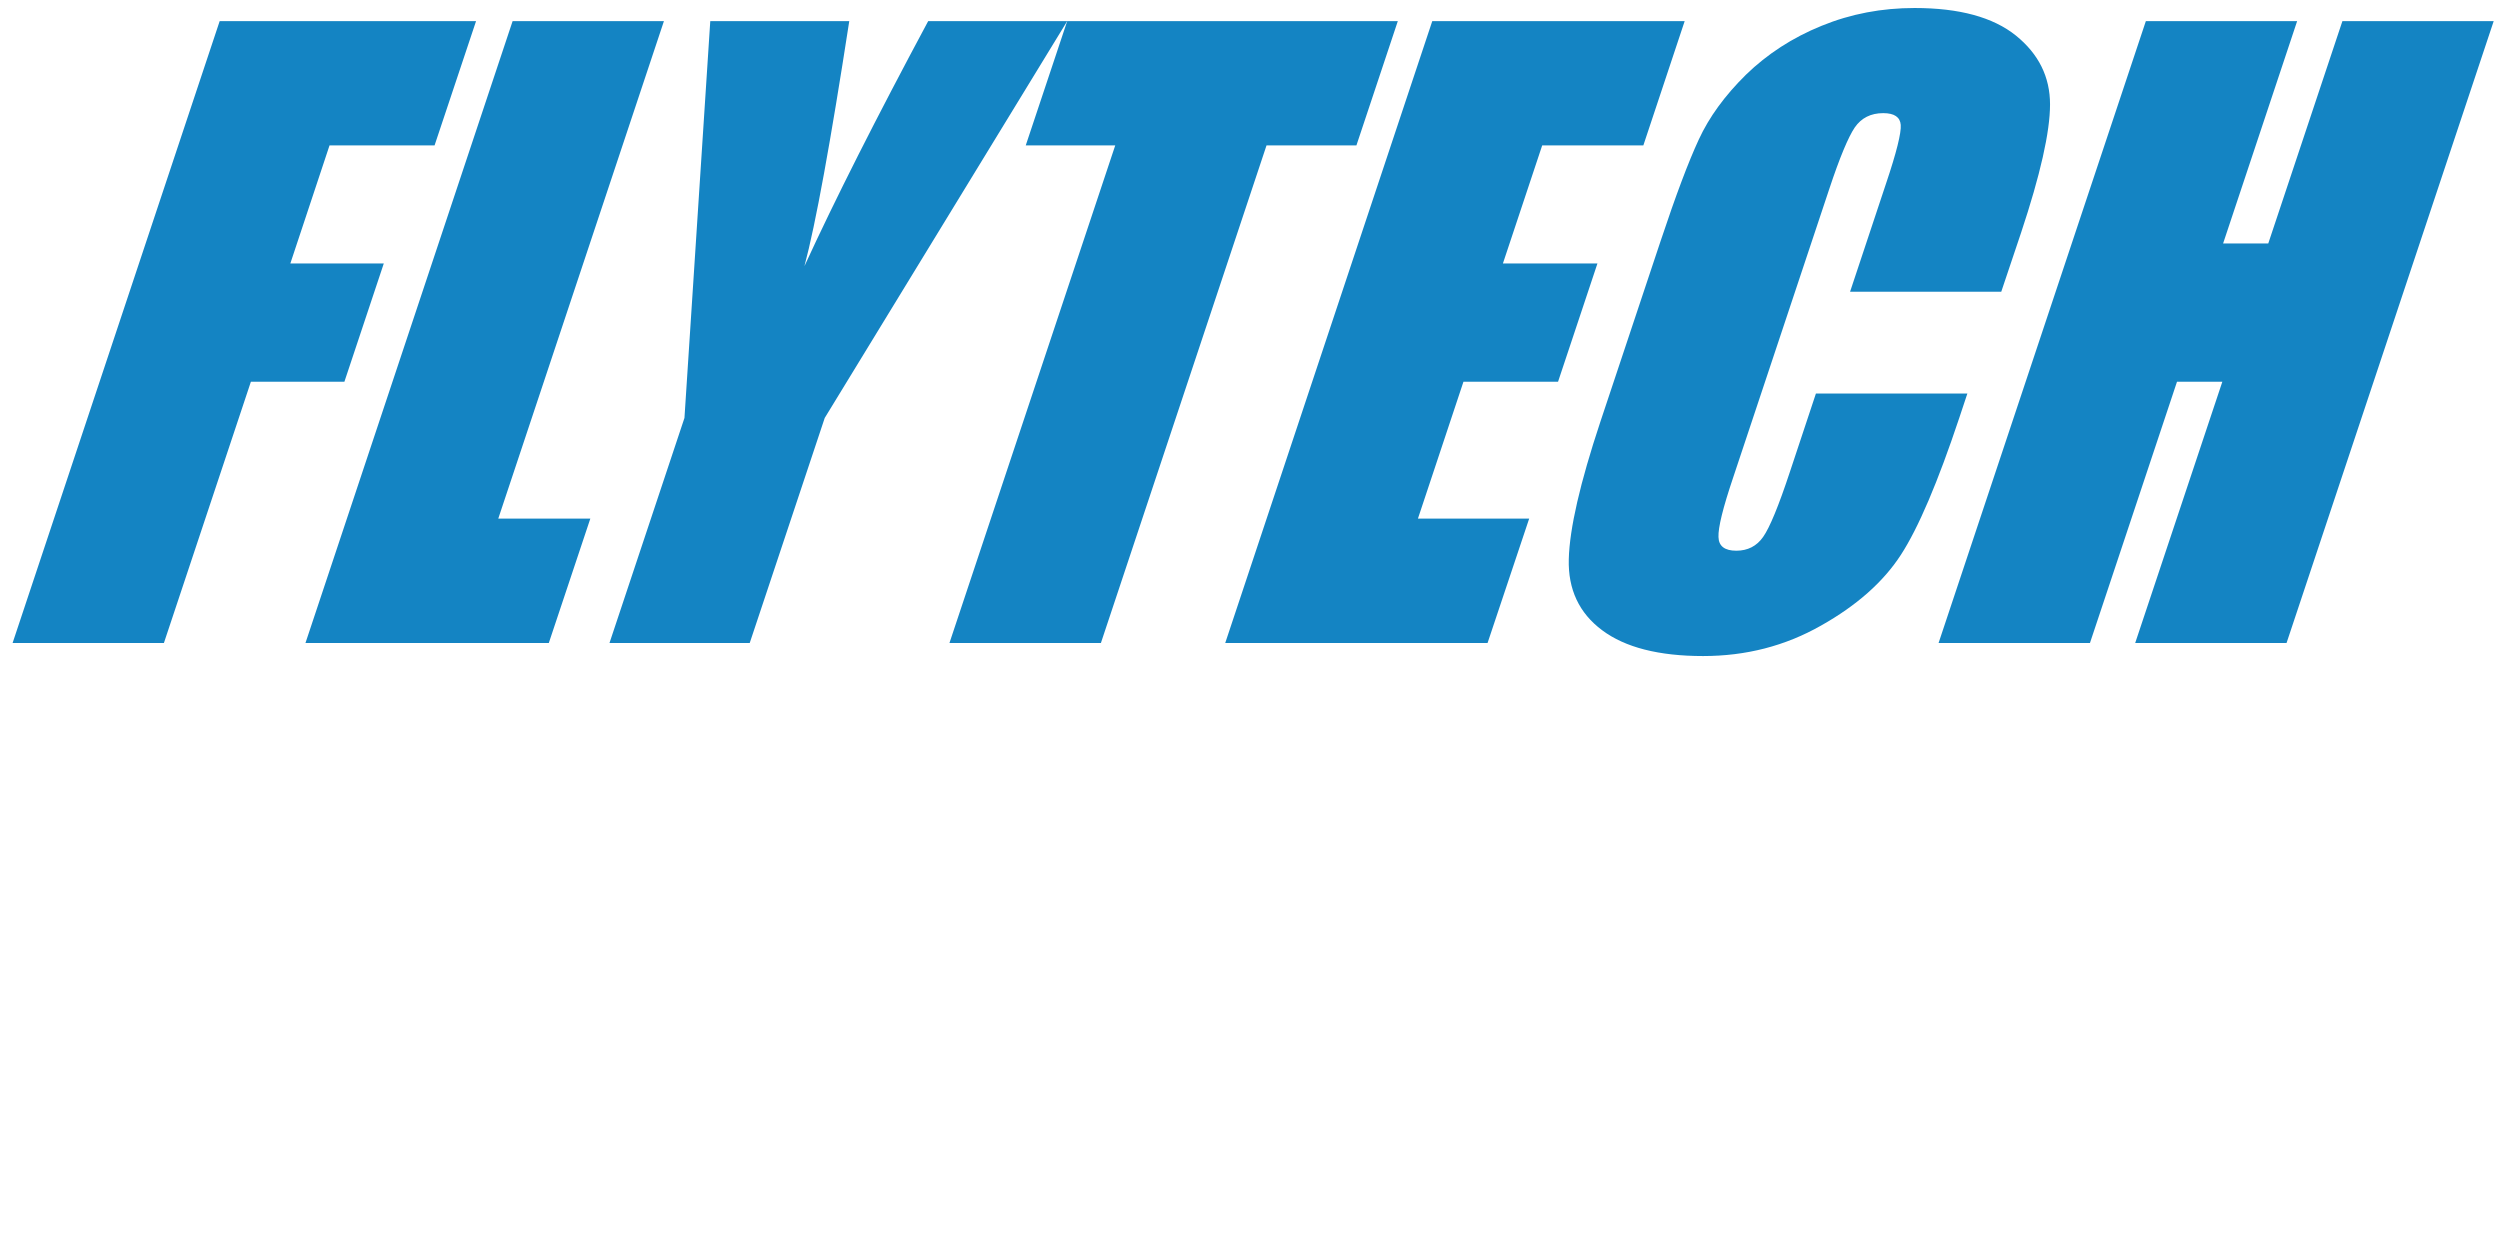
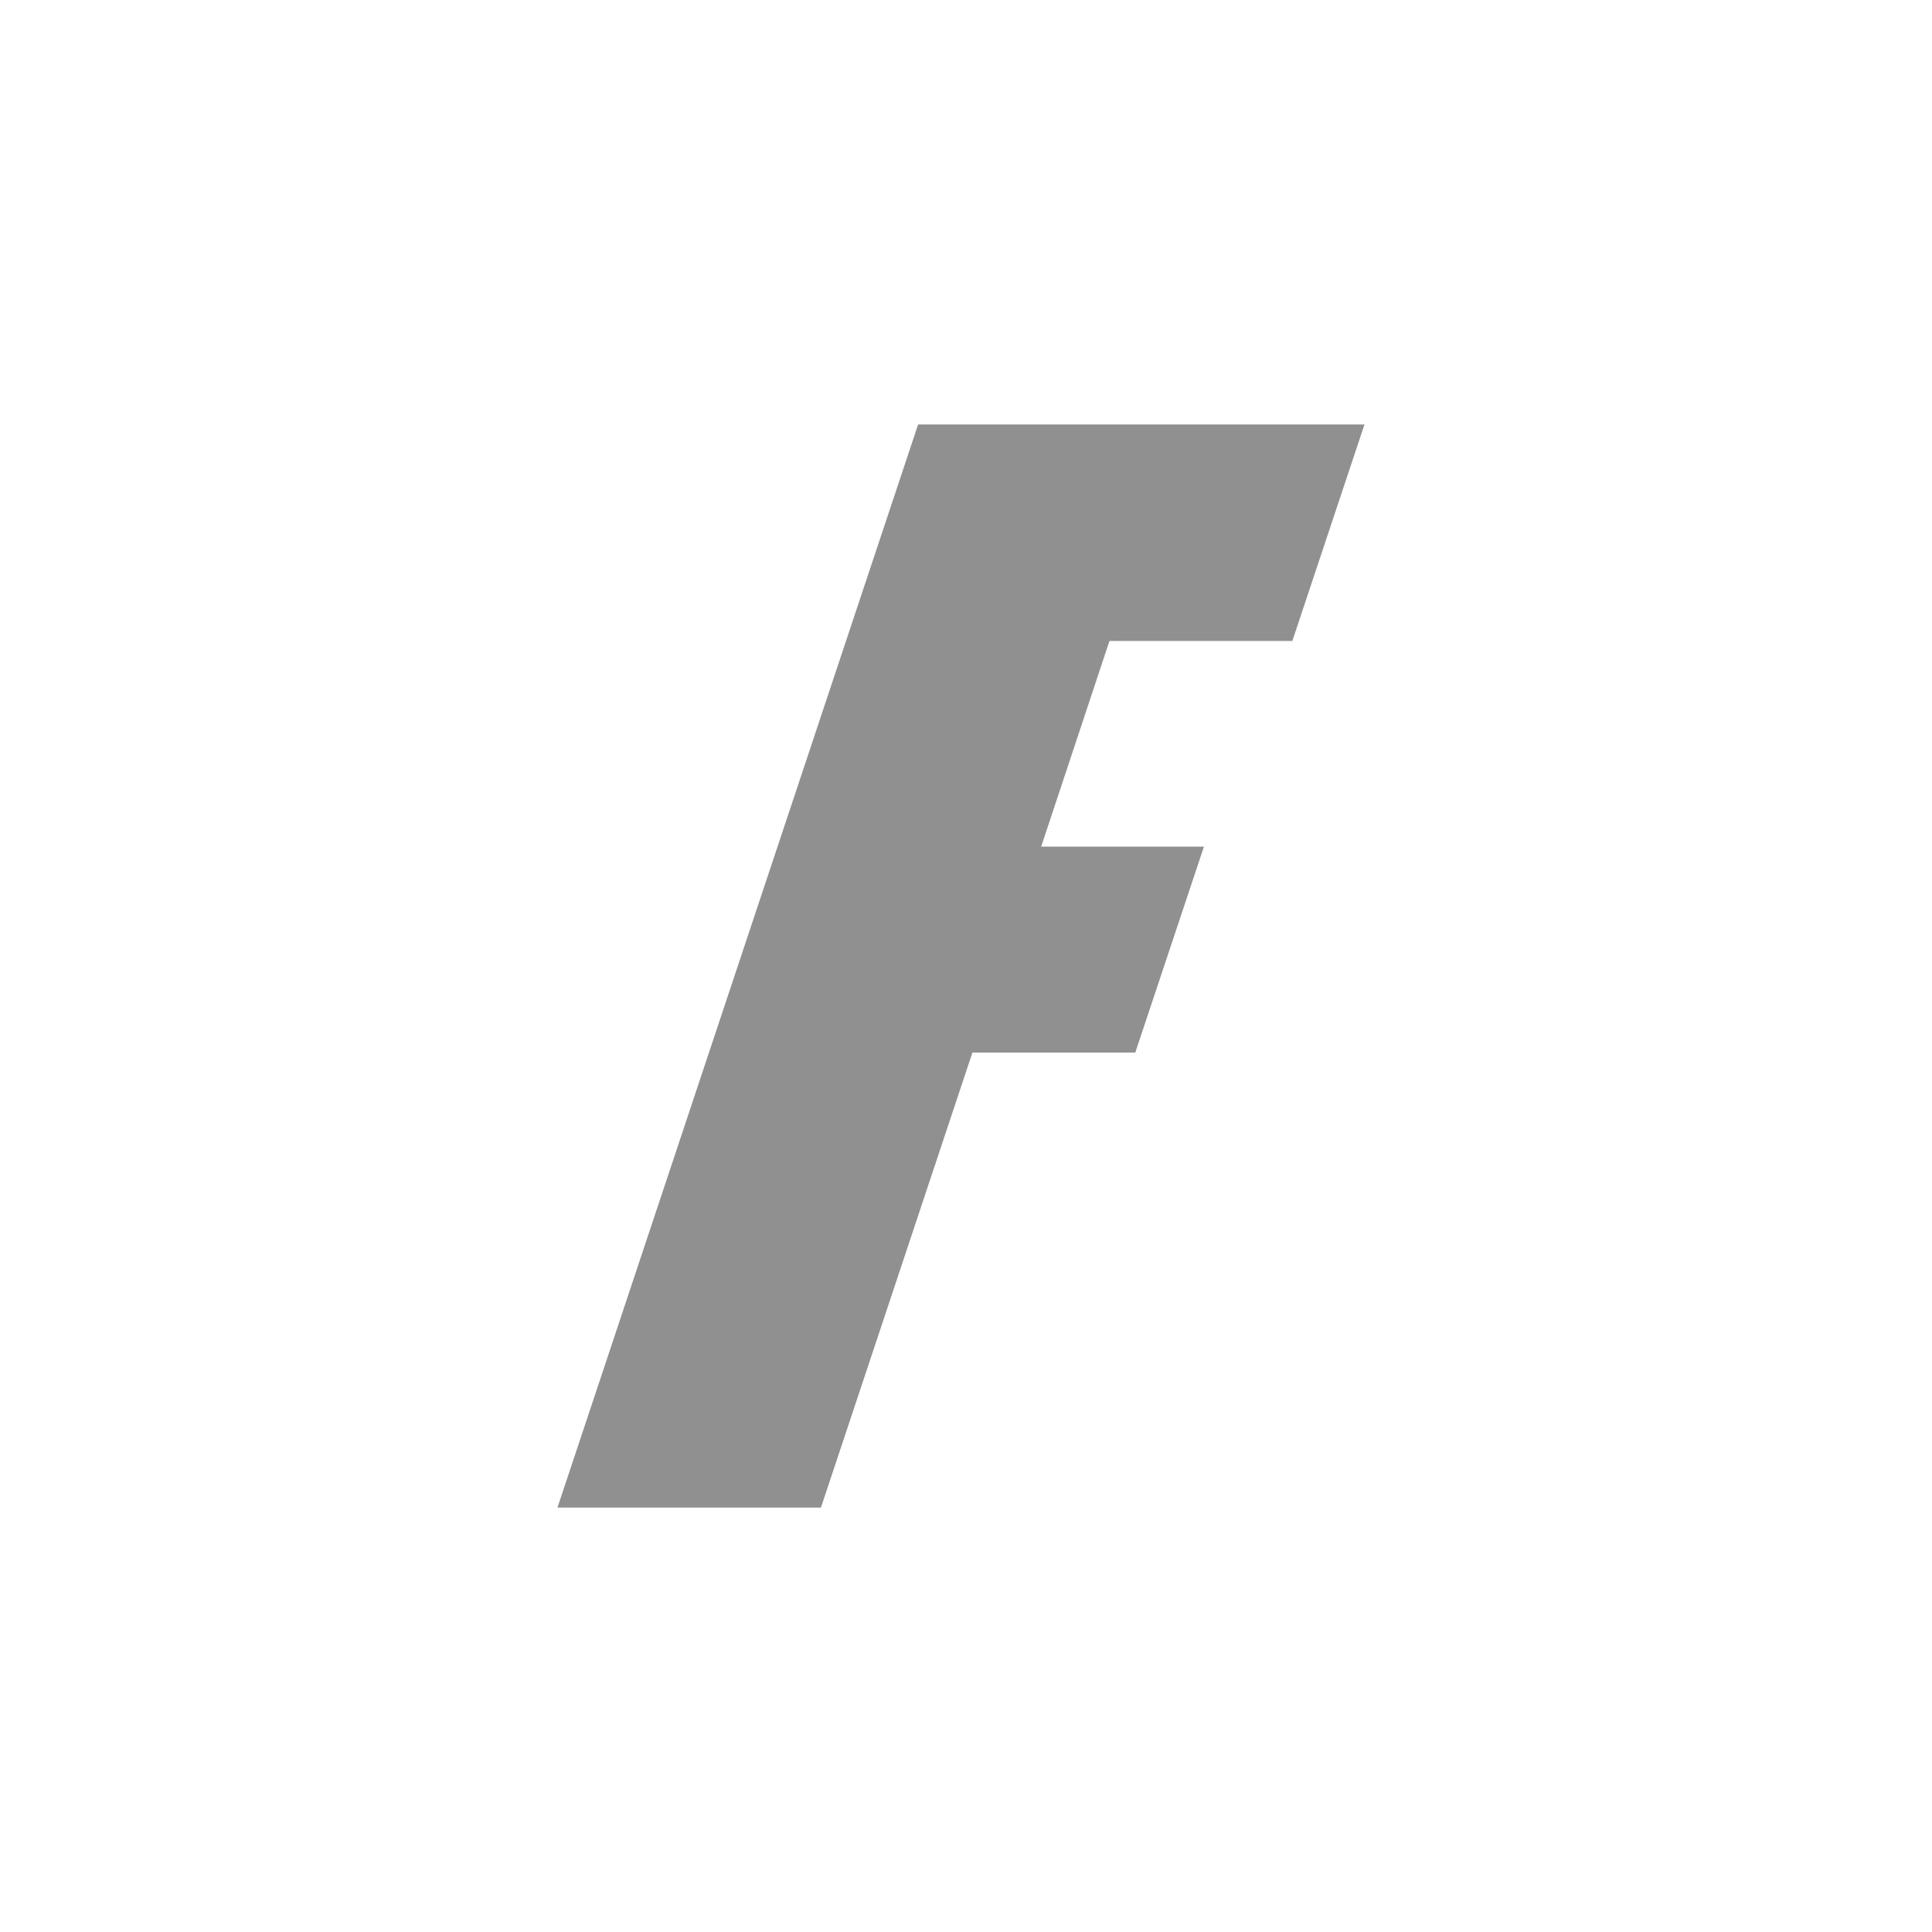
- <svg xmlns="http://www.w3.org/2000/svg" viewBox="0 0 74 37" style="width:74px;height:37px" preserveAspectRatio="xMinYMin" ariaHidden="true">
-   <g>
-     <polyline fill="#1484C3" points="6.502,0.626 14.091,0.626 12.863,4.304 9.754,4.304 8.594,7.799 11.36,7.799 10.194,11.3 7.426,11.3 4.852,19.032 0.373,19.032 6.502,0.626" />
-   </g>
-   <g>
-     <polyline fill="#1484C3" points="19.652,0.626 14.749,15.35 17.474,15.35 16.245,19.032 9.042,19.032 15.173,0.626 19.652,0.626" />
-   </g>
-   <g>
-     <path fill="#1484C3" d="M31.589,0.626l-7.177,11.745l-2.22,6.661h-4.151l2.219-6.661l0.764-11.745h4.114c-0.555,3.592-0.994,6.01-1.327,7.253c0.902-1.966,2.124-4.383,3.663-7.253H31.589" />
-   </g>
-   <g>
-     <polyline fill="#1484C3" points="41.375,0.626 40.15,4.304 37.489,4.304 32.587,19.032 28.104,19.032 33.011,4.304 30.362,4.304 31.589,0.626 41.375,0.626" />
-   </g>
-   <g>
-     <polyline fill="#1484C3" points="42.395,0.626 49.866,0.626 48.643,4.304 45.649,4.304 44.486,7.799 47.284,7.799 46.118,11.3 43.318,11.3 41.971,15.35 45.264,15.35 44.032,19.032 36.267,19.032 42.395,0.626" />
-   </g>
-   <g>
-     <path fill="#1484C3" d="M59.237,8.636h-4.475l1.063-3.198c0.313-0.928,0.455-1.508,0.437-1.741c-0.018-0.229-0.188-0.348-0.518-0.348c-0.368,0-0.648,0.141-0.844,0.425c-0.189,0.28-0.444,0.885-0.753,1.818l-2.848,8.55c-0.301,0.893-0.444,1.476-0.432,1.752c0.006,0.273,0.186,0.407,0.528,0.407c0.336,0,0.603-0.135,0.793-0.407c0.195-0.276,0.458-0.913,0.794-1.929l0.769-2.316h4.483l-0.24,0.722c-0.634,1.902-1.211,3.257-1.727,4.051c-0.517,0.799-1.307,1.501-2.366,2.096c-1.062,0.604-2.224,0.901-3.489,0.901c-1.309,0-2.309-0.255-2.987-0.763c-0.685-0.509-1.013-1.214-0.989-2.105c0.023-0.904,0.333-2.253,0.932-4.058l1.793-5.379c0.442-1.327,0.816-2.323,1.123-2.984c0.305-0.662,0.771-1.302,1.398-1.92c0.627-0.608,1.371-1.095,2.24-1.447c0.866-0.354,1.782-0.526,2.751-0.526c1.322,0,2.32,0.271,2.997,0.815c0.676,0.547,1.011,1.226,1.011,2.039c0,0.812-0.286,2.081-0.858,3.8L59.237,8.636" />
-   </g>
-   <g>
-     <polyline fill="#1484C3" points="73.813,0.626 67.682,19.032 63.202,19.032 65.781,11.3 64.439,11.3 61.863,19.032 57.382,19.032 63.517,0.626 67.995,0.626 65.804,7.206 67.141,7.206 69.335,0.626 73.813,0.626" />
-   </g>
+ <svg xmlns="http://www.w3.org/2000/svg" version="1.1" id="圖層_1" x="0px" y="0px" width="24px" height="24px" viewBox="0 0 24 24" enable-background="new 0 0 24 24" xml:space="preserve">
+   <polyline fill="#909090" points="11.405,5.273 16.95,5.273 16.054,7.962 13.782,7.962 12.934,10.517 14.956,10.517 14.103,13.075   12.08,13.075 10.198,18.728 6.925,18.728 11.405,5.273 " />
</svg>
